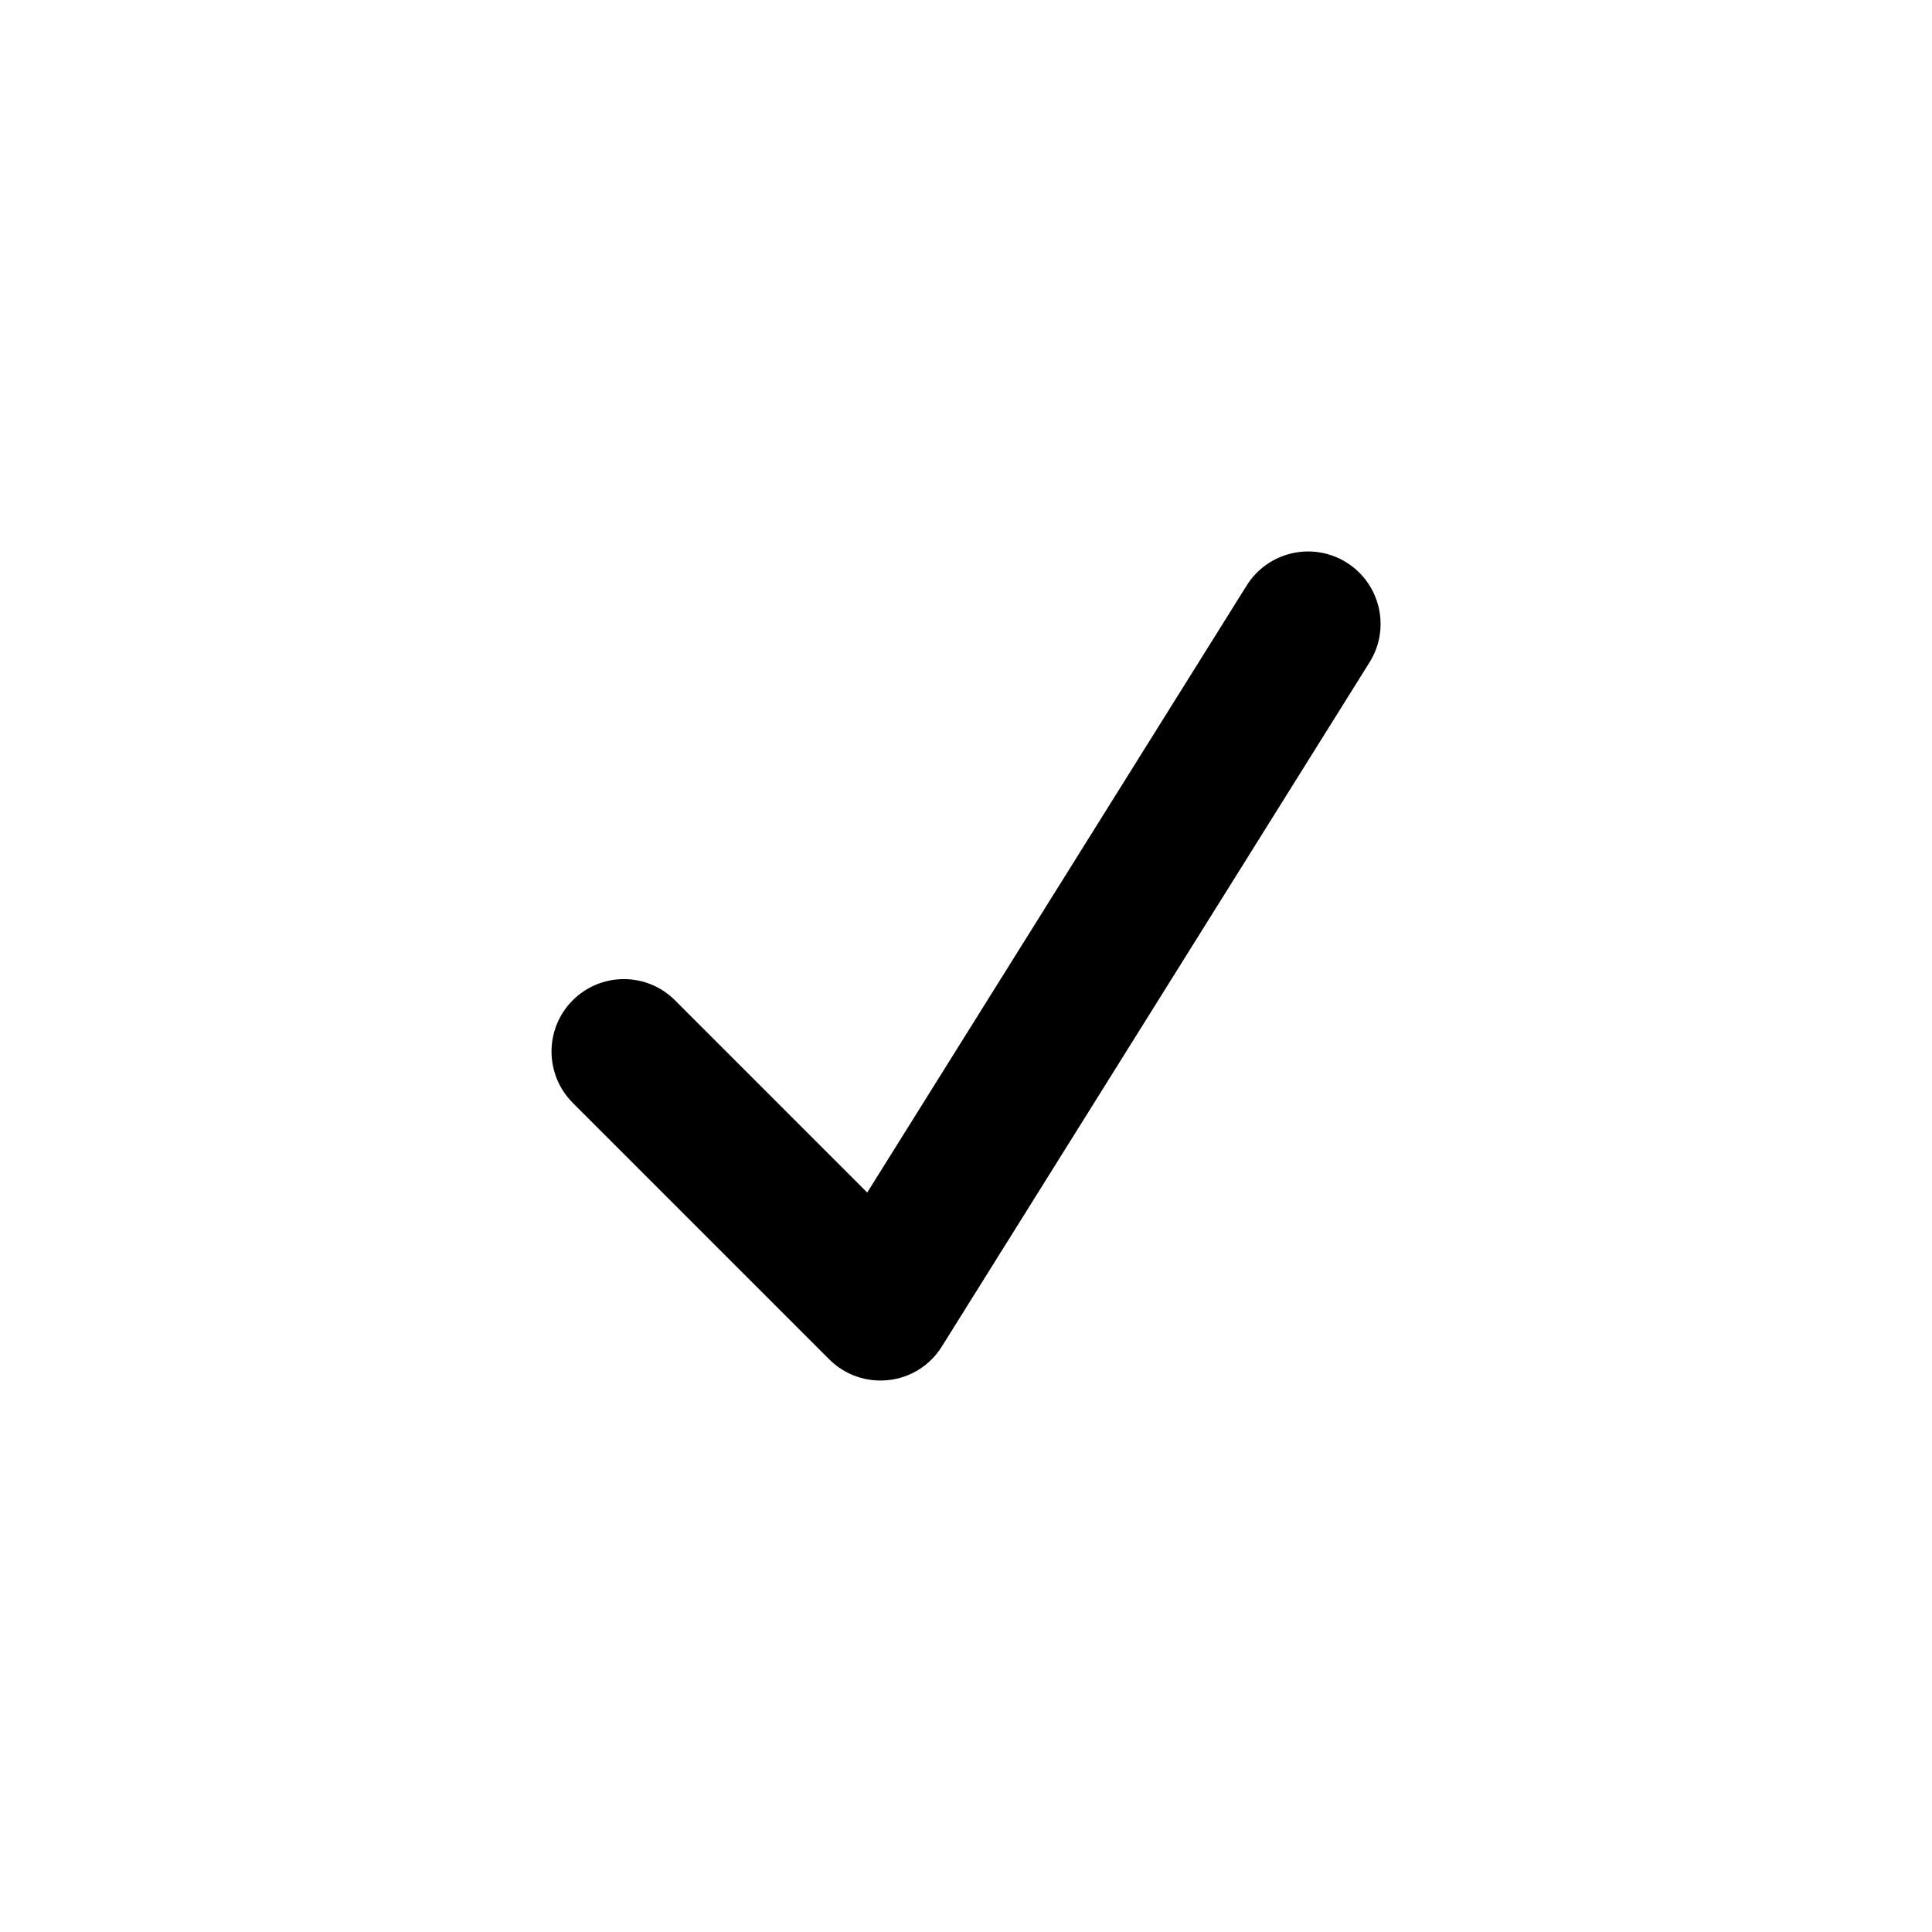
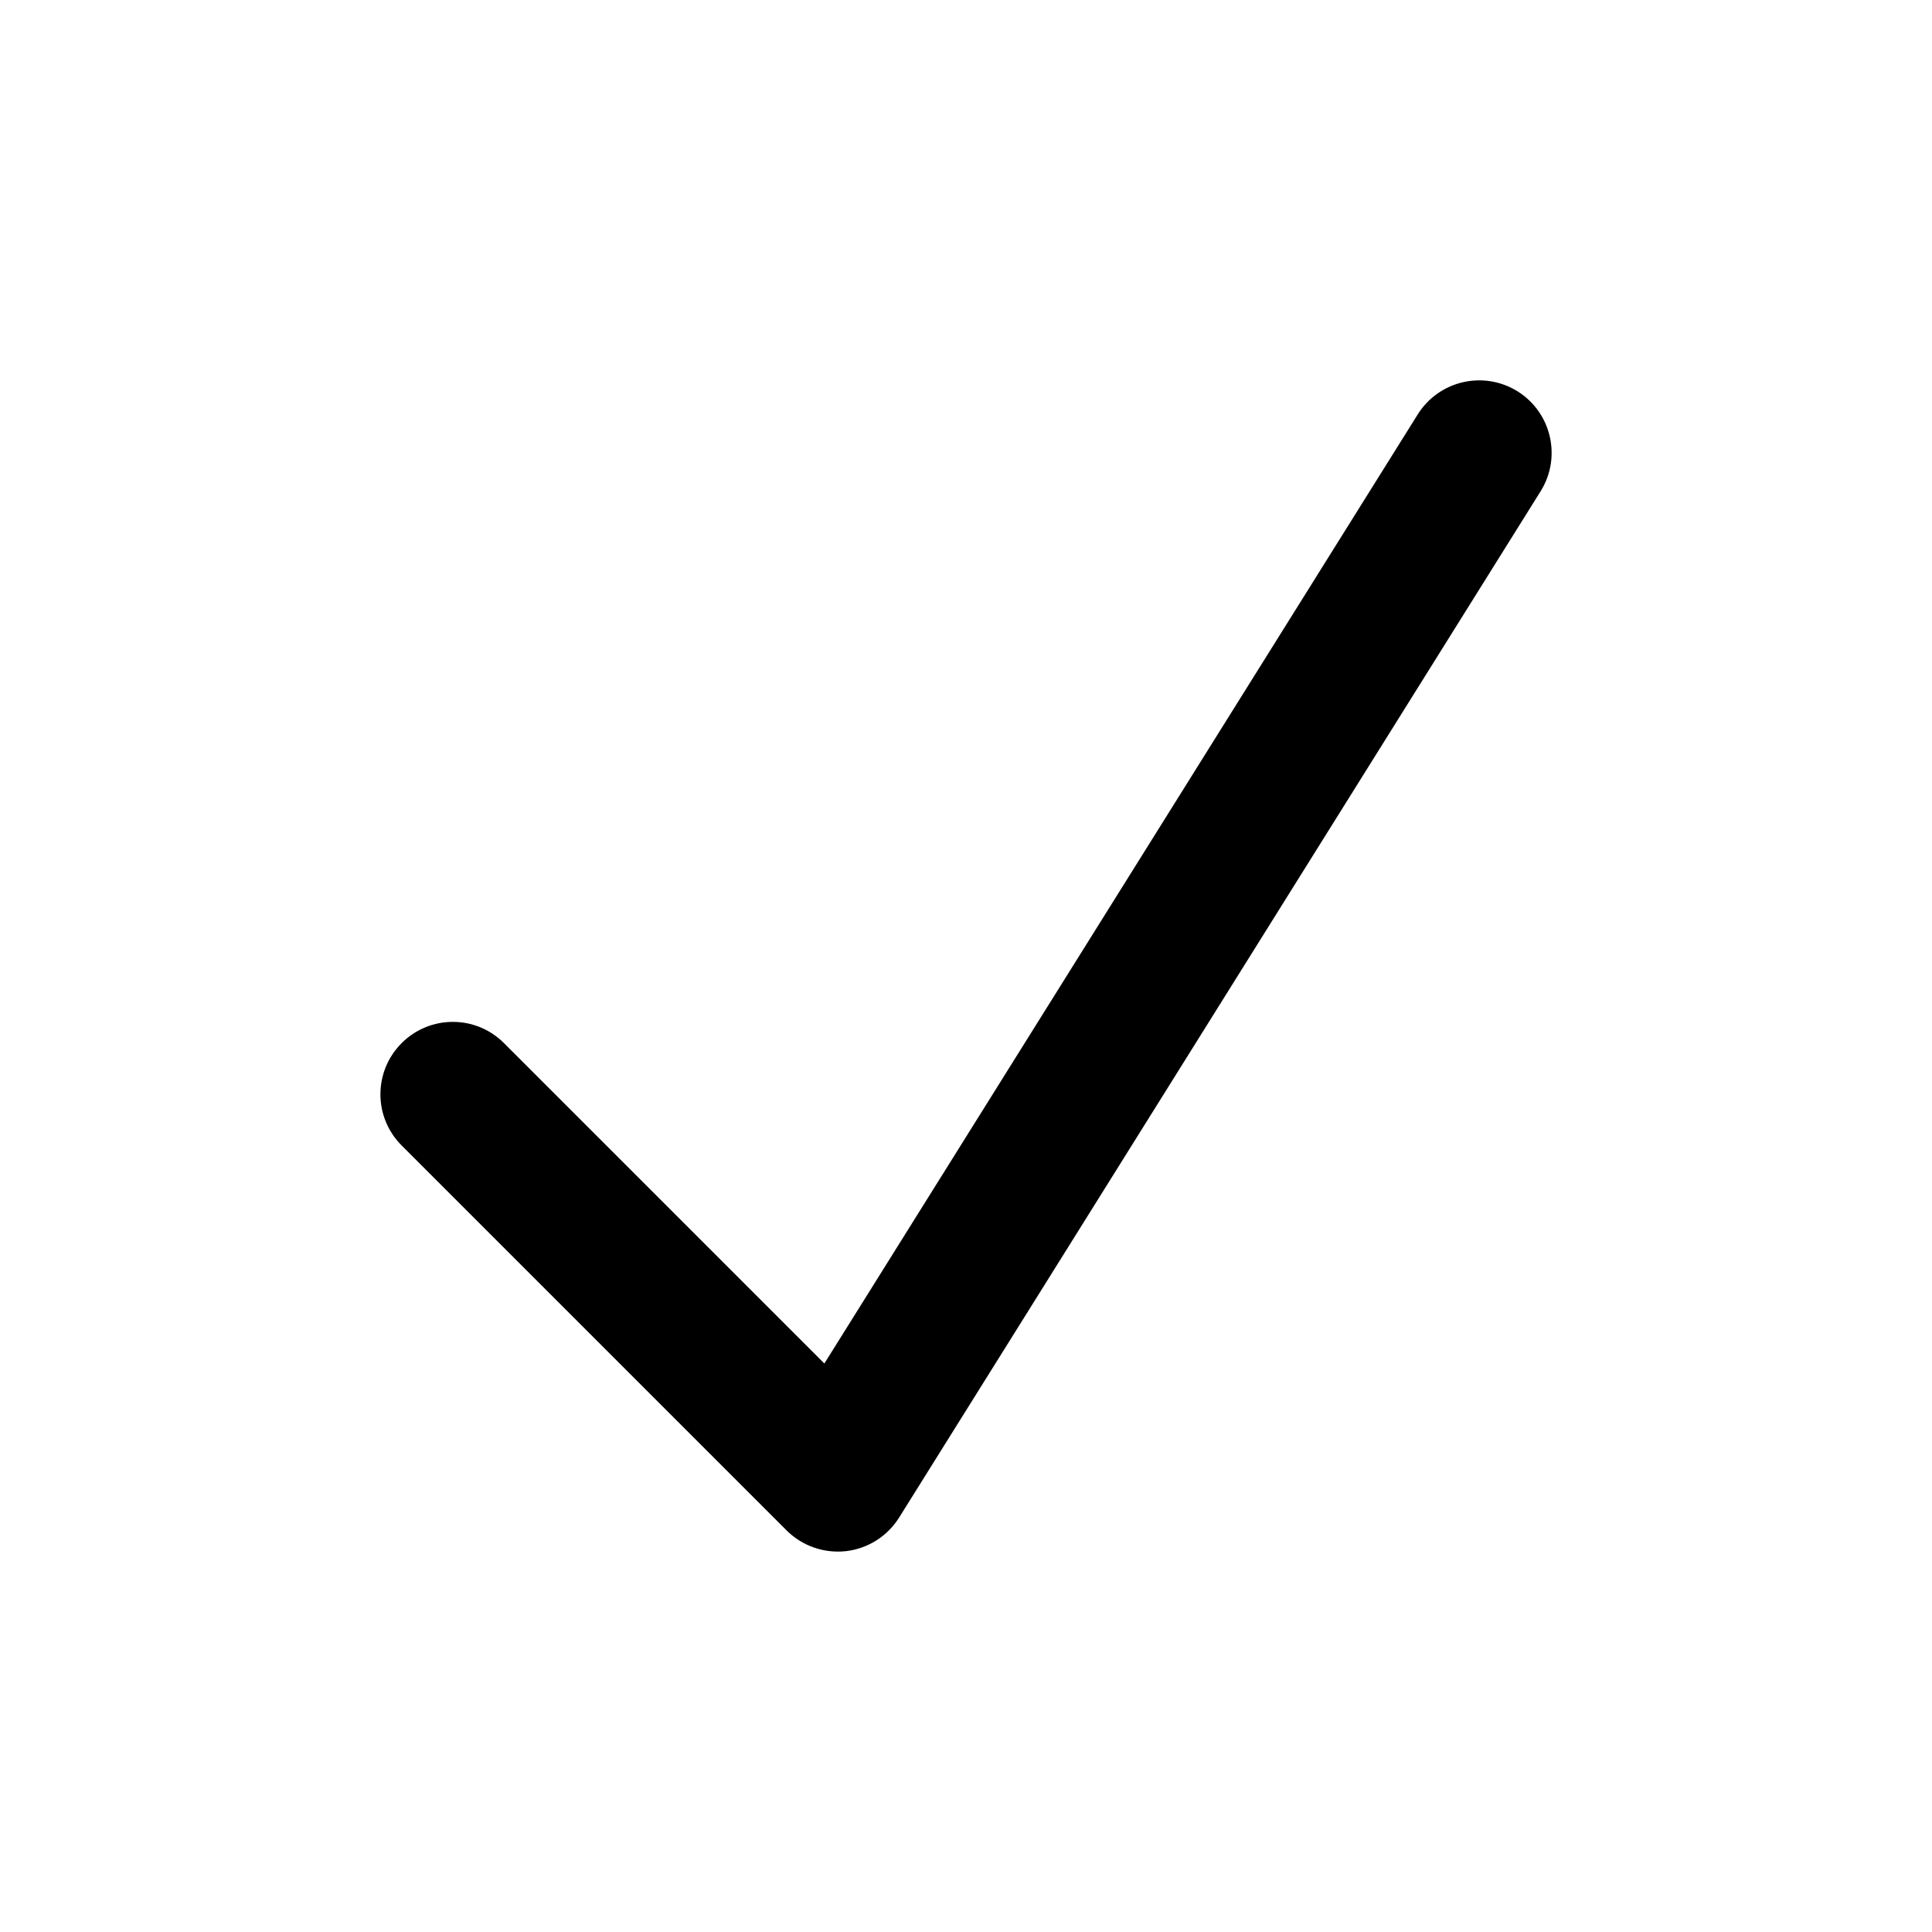
<svg xmlns="http://www.w3.org/2000/svg" width="16" height="16" viewBox="0 0 16 16" fill="none">
-   <path d="M10.325 4.848C10.501 4.568 10.87 4.483 11.151 4.658C11.432 4.834 11.518 5.204 11.342 5.485L7.8 11.151C7.704 11.306 7.542 11.409 7.36 11.429C7.178 11.45 6.997 11.387 6.868 11.258L4.743 9.133C4.509 8.898 4.509 8.518 4.743 8.284C4.977 8.05 5.356 8.05 5.59 8.284L7.182 9.876L10.325 4.848Z" fill="black" />
+   <path d="M11.741 3.432C11.917 3.151 12.287 3.066 12.568 3.241C12.849 3.417 12.934 3.787 12.759 4.068L7.446 12.568C7.349 12.723 7.187 12.825 7.006 12.846C6.824 12.866 6.643 12.803 6.514 12.674L3.326 9.486C3.092 9.252 3.092 8.873 3.326 8.639C3.56 8.404 3.94 8.404 4.174 8.639L6.827 11.292L11.741 3.432Z" fill="black" />
</svg>
